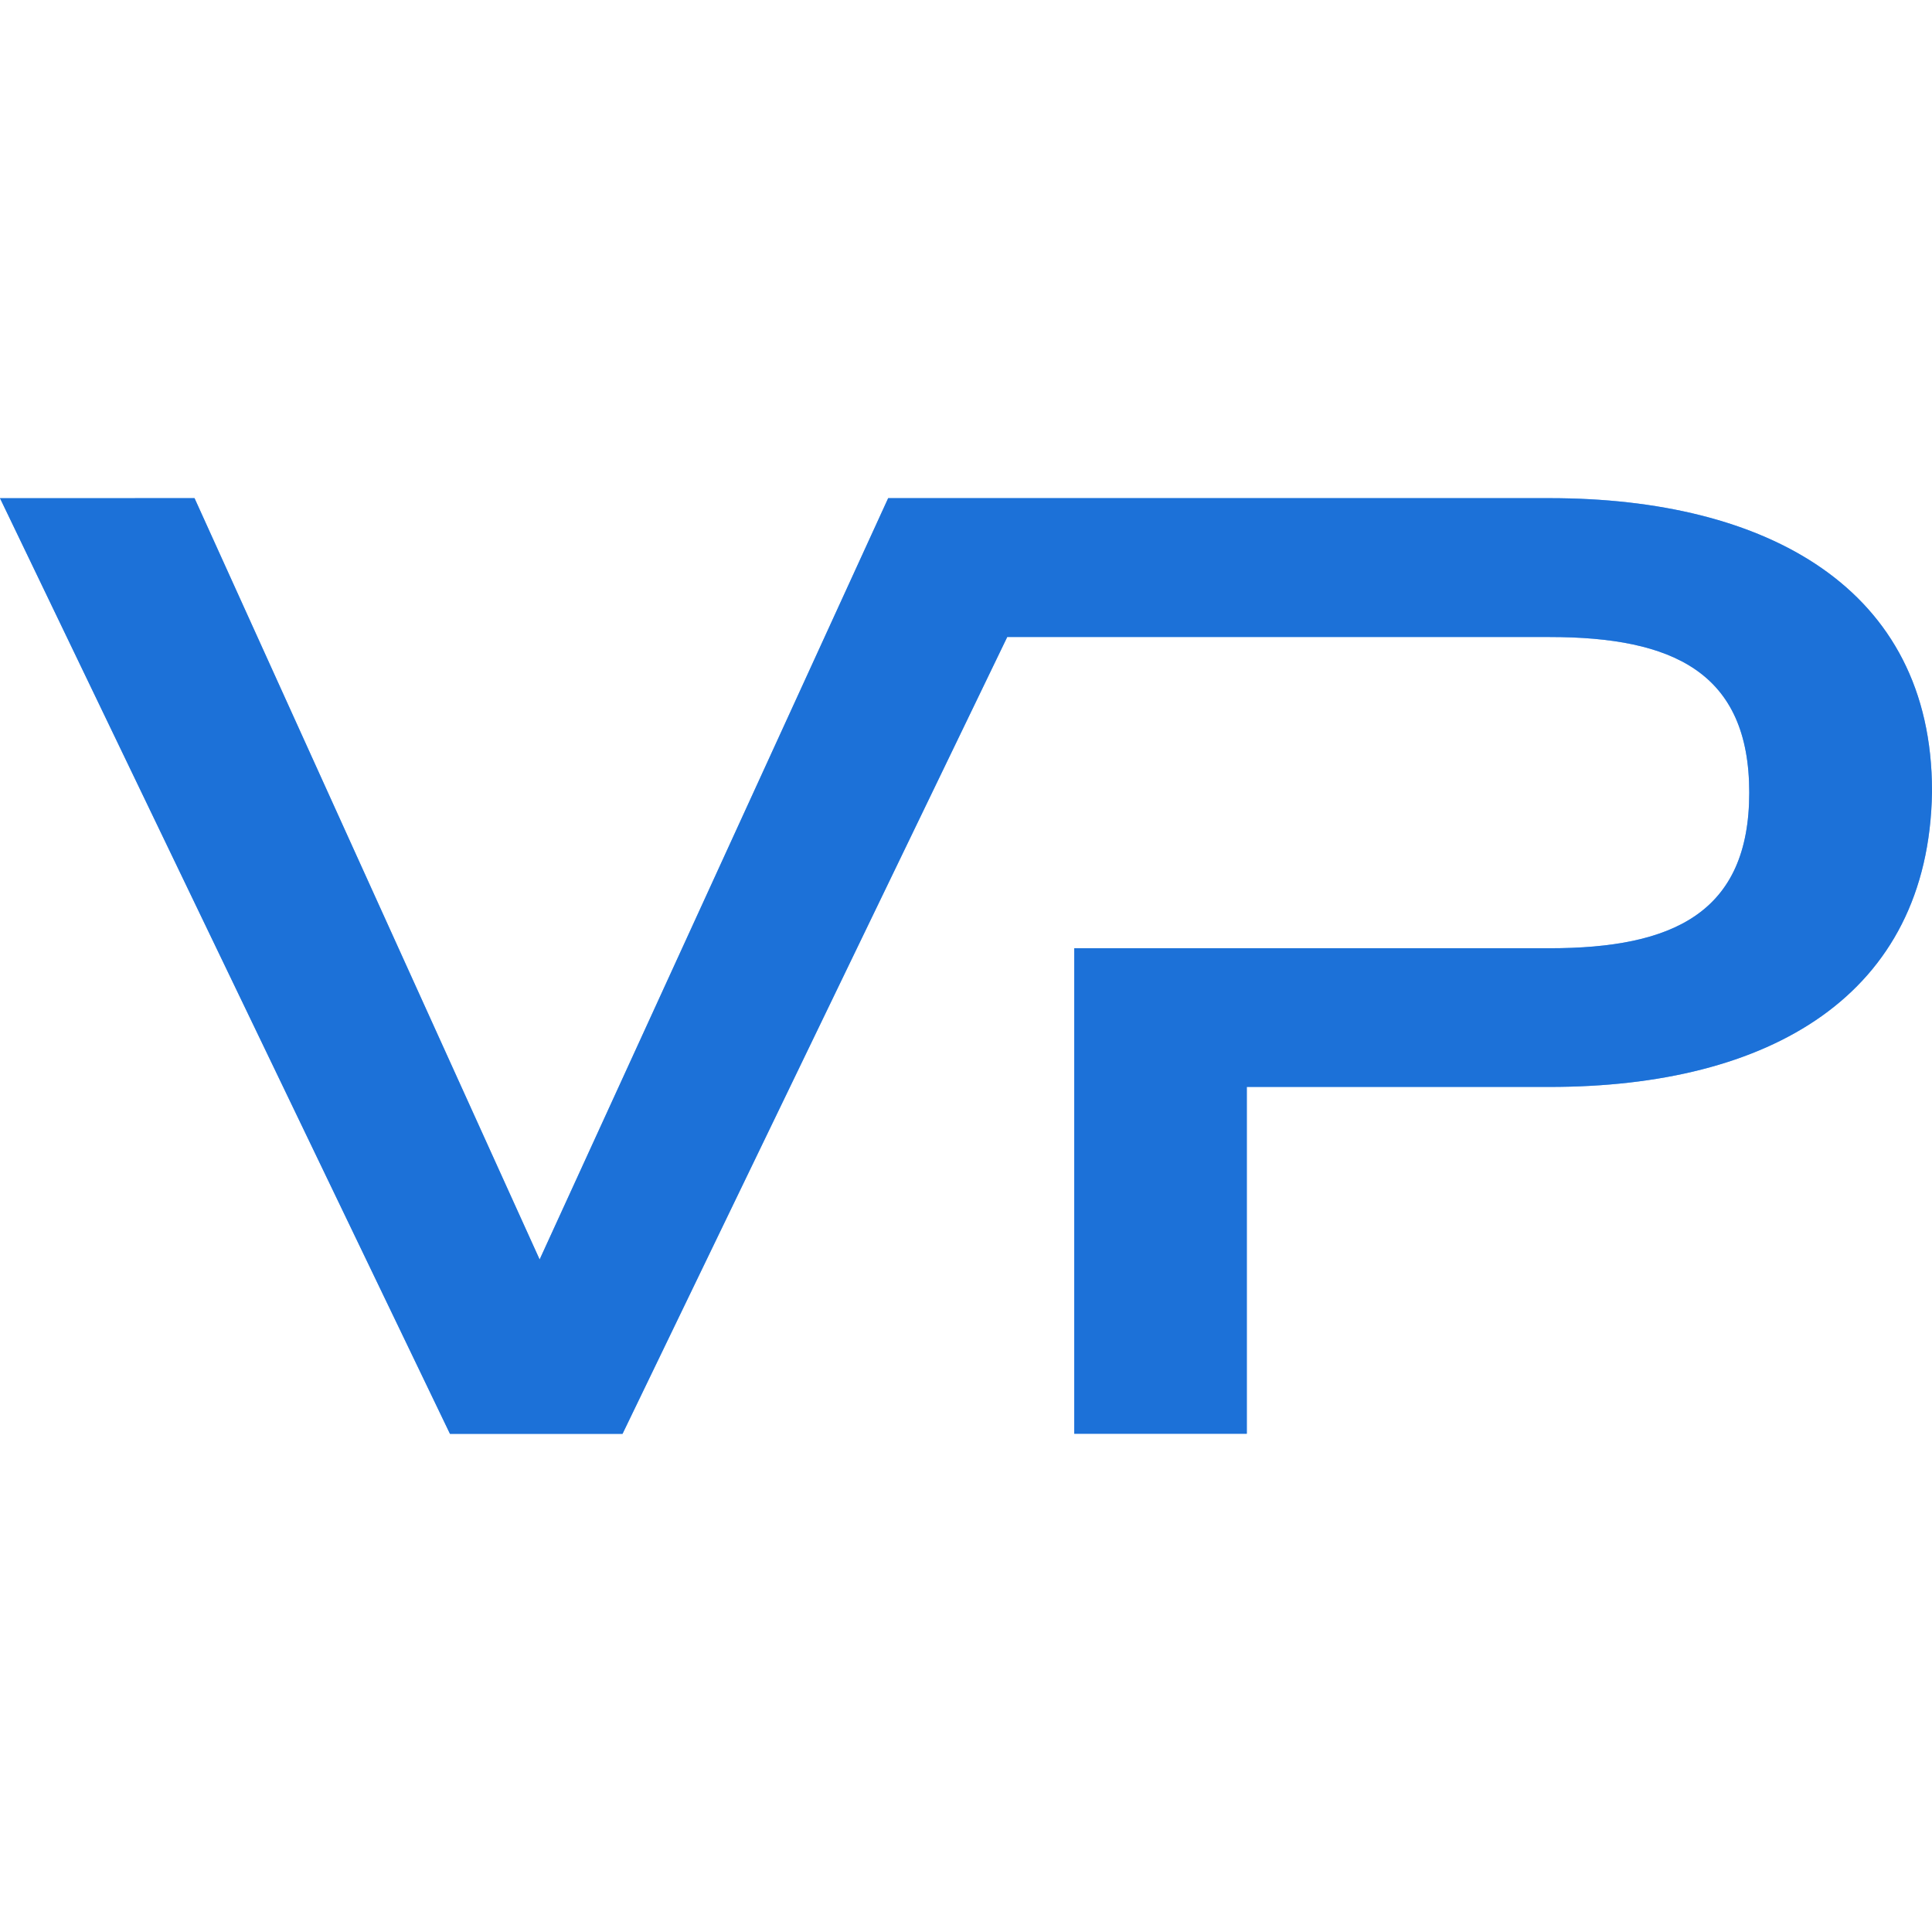
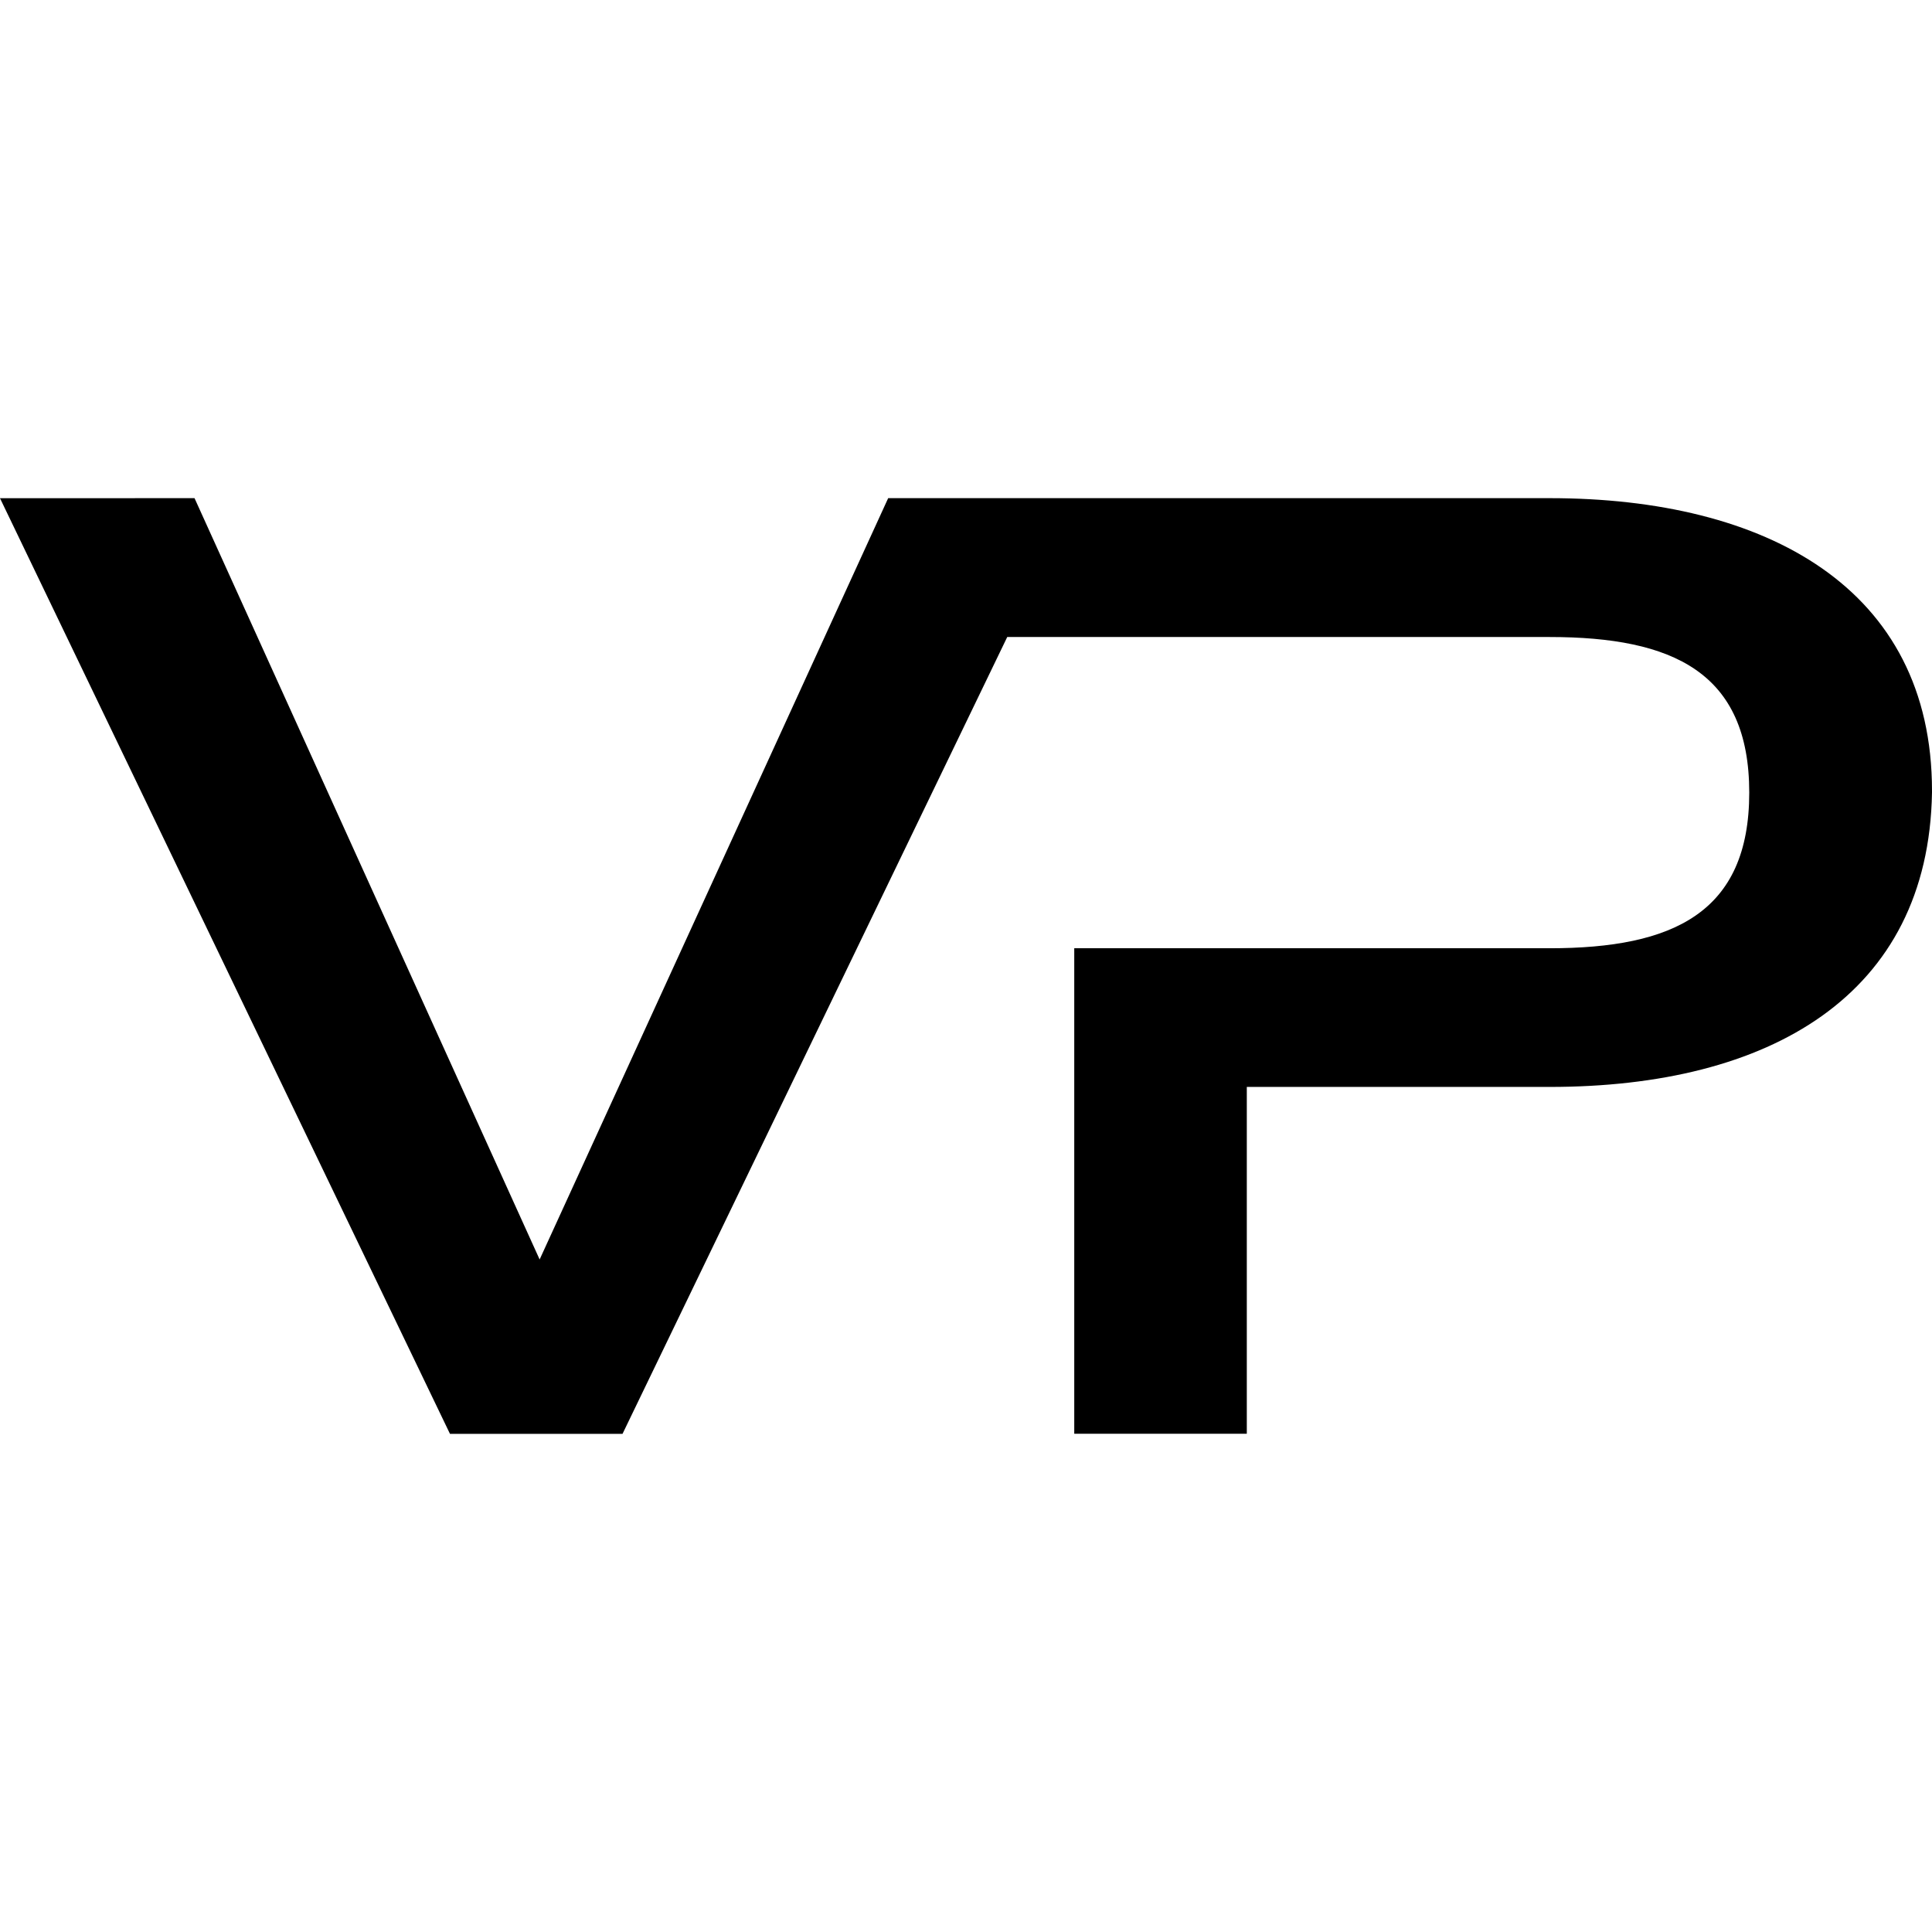
<svg xmlns="http://www.w3.org/2000/svg" width="32" height="32" viewBox="591.684 120.785 32 32">
  <style>
- 		@media (prefers-color-scheme: dark) {
- 			.dark {
- 				display: none;
- 			}
- 			.light {
- 				display: true;
+ 		@media (prefers-color-scheme: light) {
+ 			path {
+ 				fill: #1c71d8;
			}
		}
- 		@media (prefers-color-scheme: light) {
- 			.dark {
- 				display: true;
- 			}
- 			.light {
- 				display: none;
+ 		@media (prefers-color-scheme: dark) {
+ 			path {
+ 				fill: #78aeed;
			}
		}
	</style>
-   <path style="fill: #78aeed" d="m 591.684,129.037 7.453,15.497 h 2.858 l 6.372,-13.198 h 1.11 2.858 5.016 c 2.046,0 3.306,0.588 3.306,2.577 0,1.99 -1.261,2.578 -3.306,2.578 h -5.016 -2.858 v 8.041 h 2.858 v -5.744 h 5.016 c 3.643,0 6.276,-1.513 6.333,-4.876 v -0.028 c 0,-3.363 -2.746,-4.848 -6.333,-4.848 h -7.874 -3.082 l -5.773,12.61 -5.716,-12.61 z" class="light" />
-   <path style="fill: #1c71d8" d="m 591.684,129.037 7.453,15.497 h 2.858 l 6.372,-13.198 h 1.11 2.858 5.016 c 2.046,0 3.306,0.588 3.306,2.577 0,1.99 -1.261,2.578 -3.306,2.578 h -5.016 -2.858 v 8.041 h 2.858 v -5.744 h 5.016 c 3.643,0 6.276,-1.513 6.333,-4.876 v -0.028 c 0,-3.363 -2.746,-4.848 -6.333,-4.848 h -7.874 -3.082 l -5.773,12.61 -5.716,-12.61 z" class="dark" />
+   <path d="m 591.684,129.037 7.453,15.497 h 2.858 l 6.372,-13.198 h 1.11 2.858 5.016 c 2.046,0 3.306,0.588 3.306,2.577 0,1.99 -1.261,2.578 -3.306,2.578 h -5.016 -2.858 v 8.041 h 2.858 v -5.744 h 5.016 c 3.643,0 6.276,-1.513 6.333,-4.876 v -0.028 c 0,-3.363 -2.746,-4.848 -6.333,-4.848 h -7.874 -3.082 l -5.773,12.61 -5.716,-12.61 z" />
</svg>
